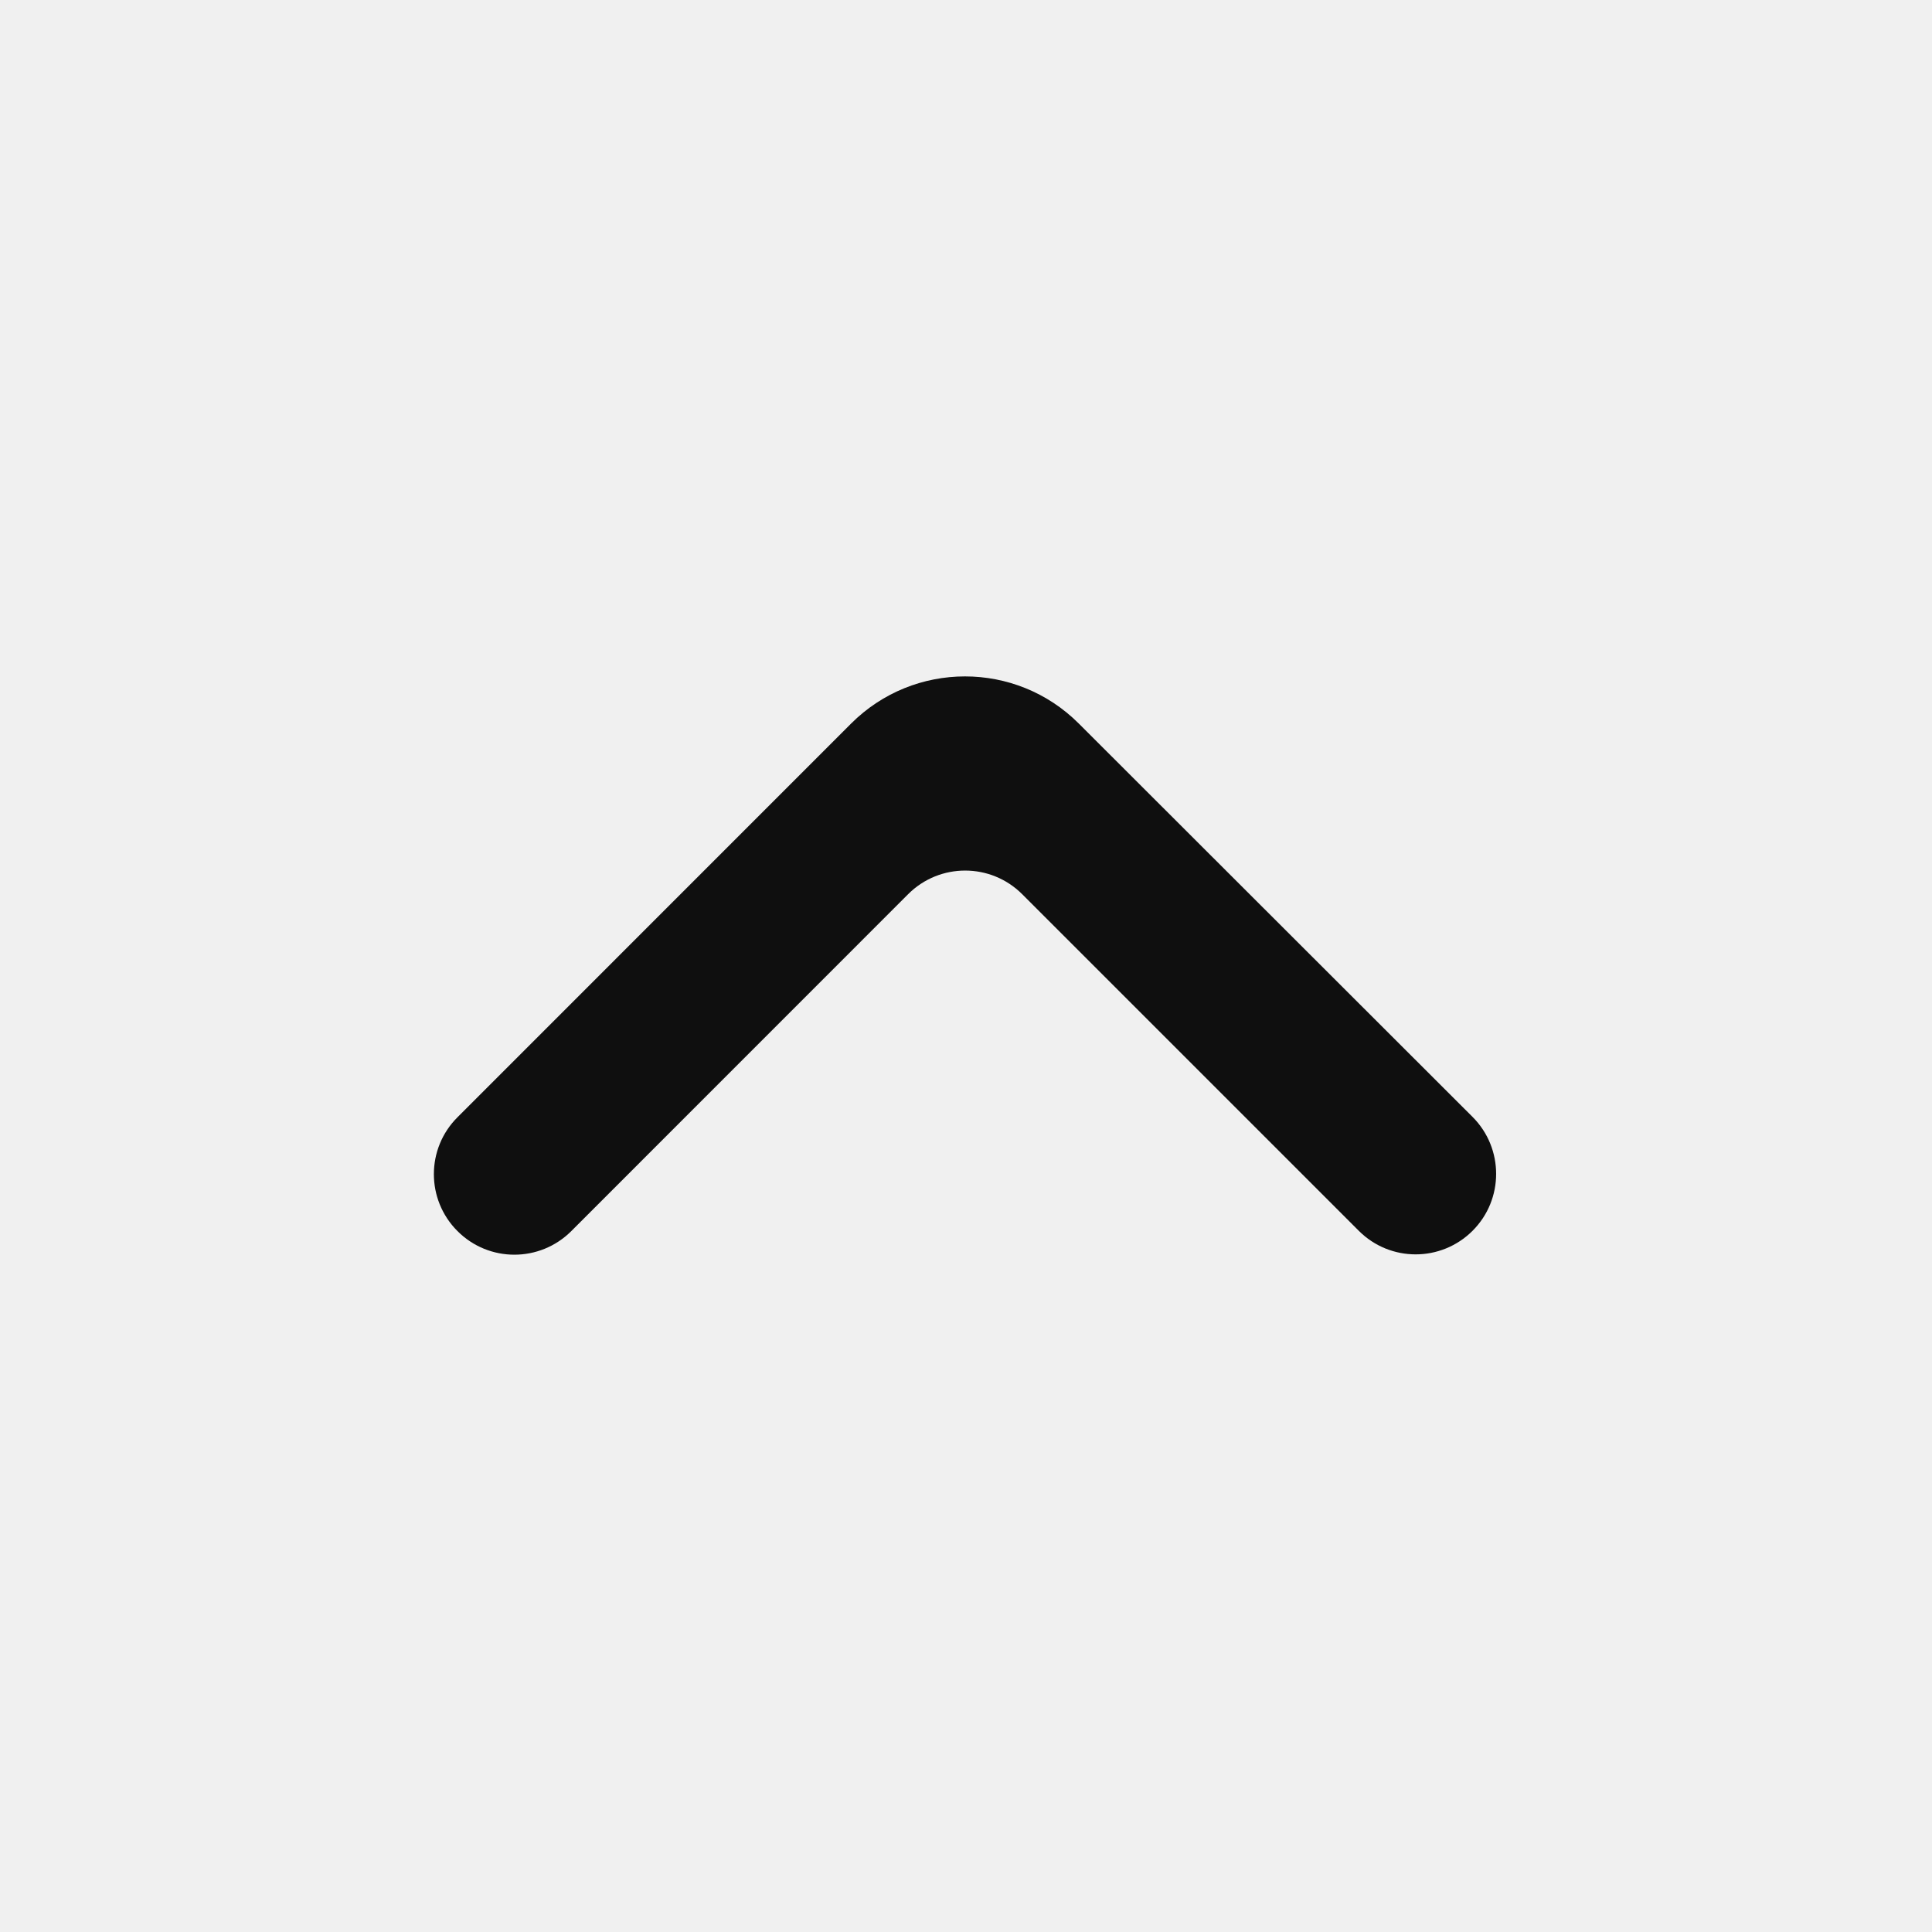
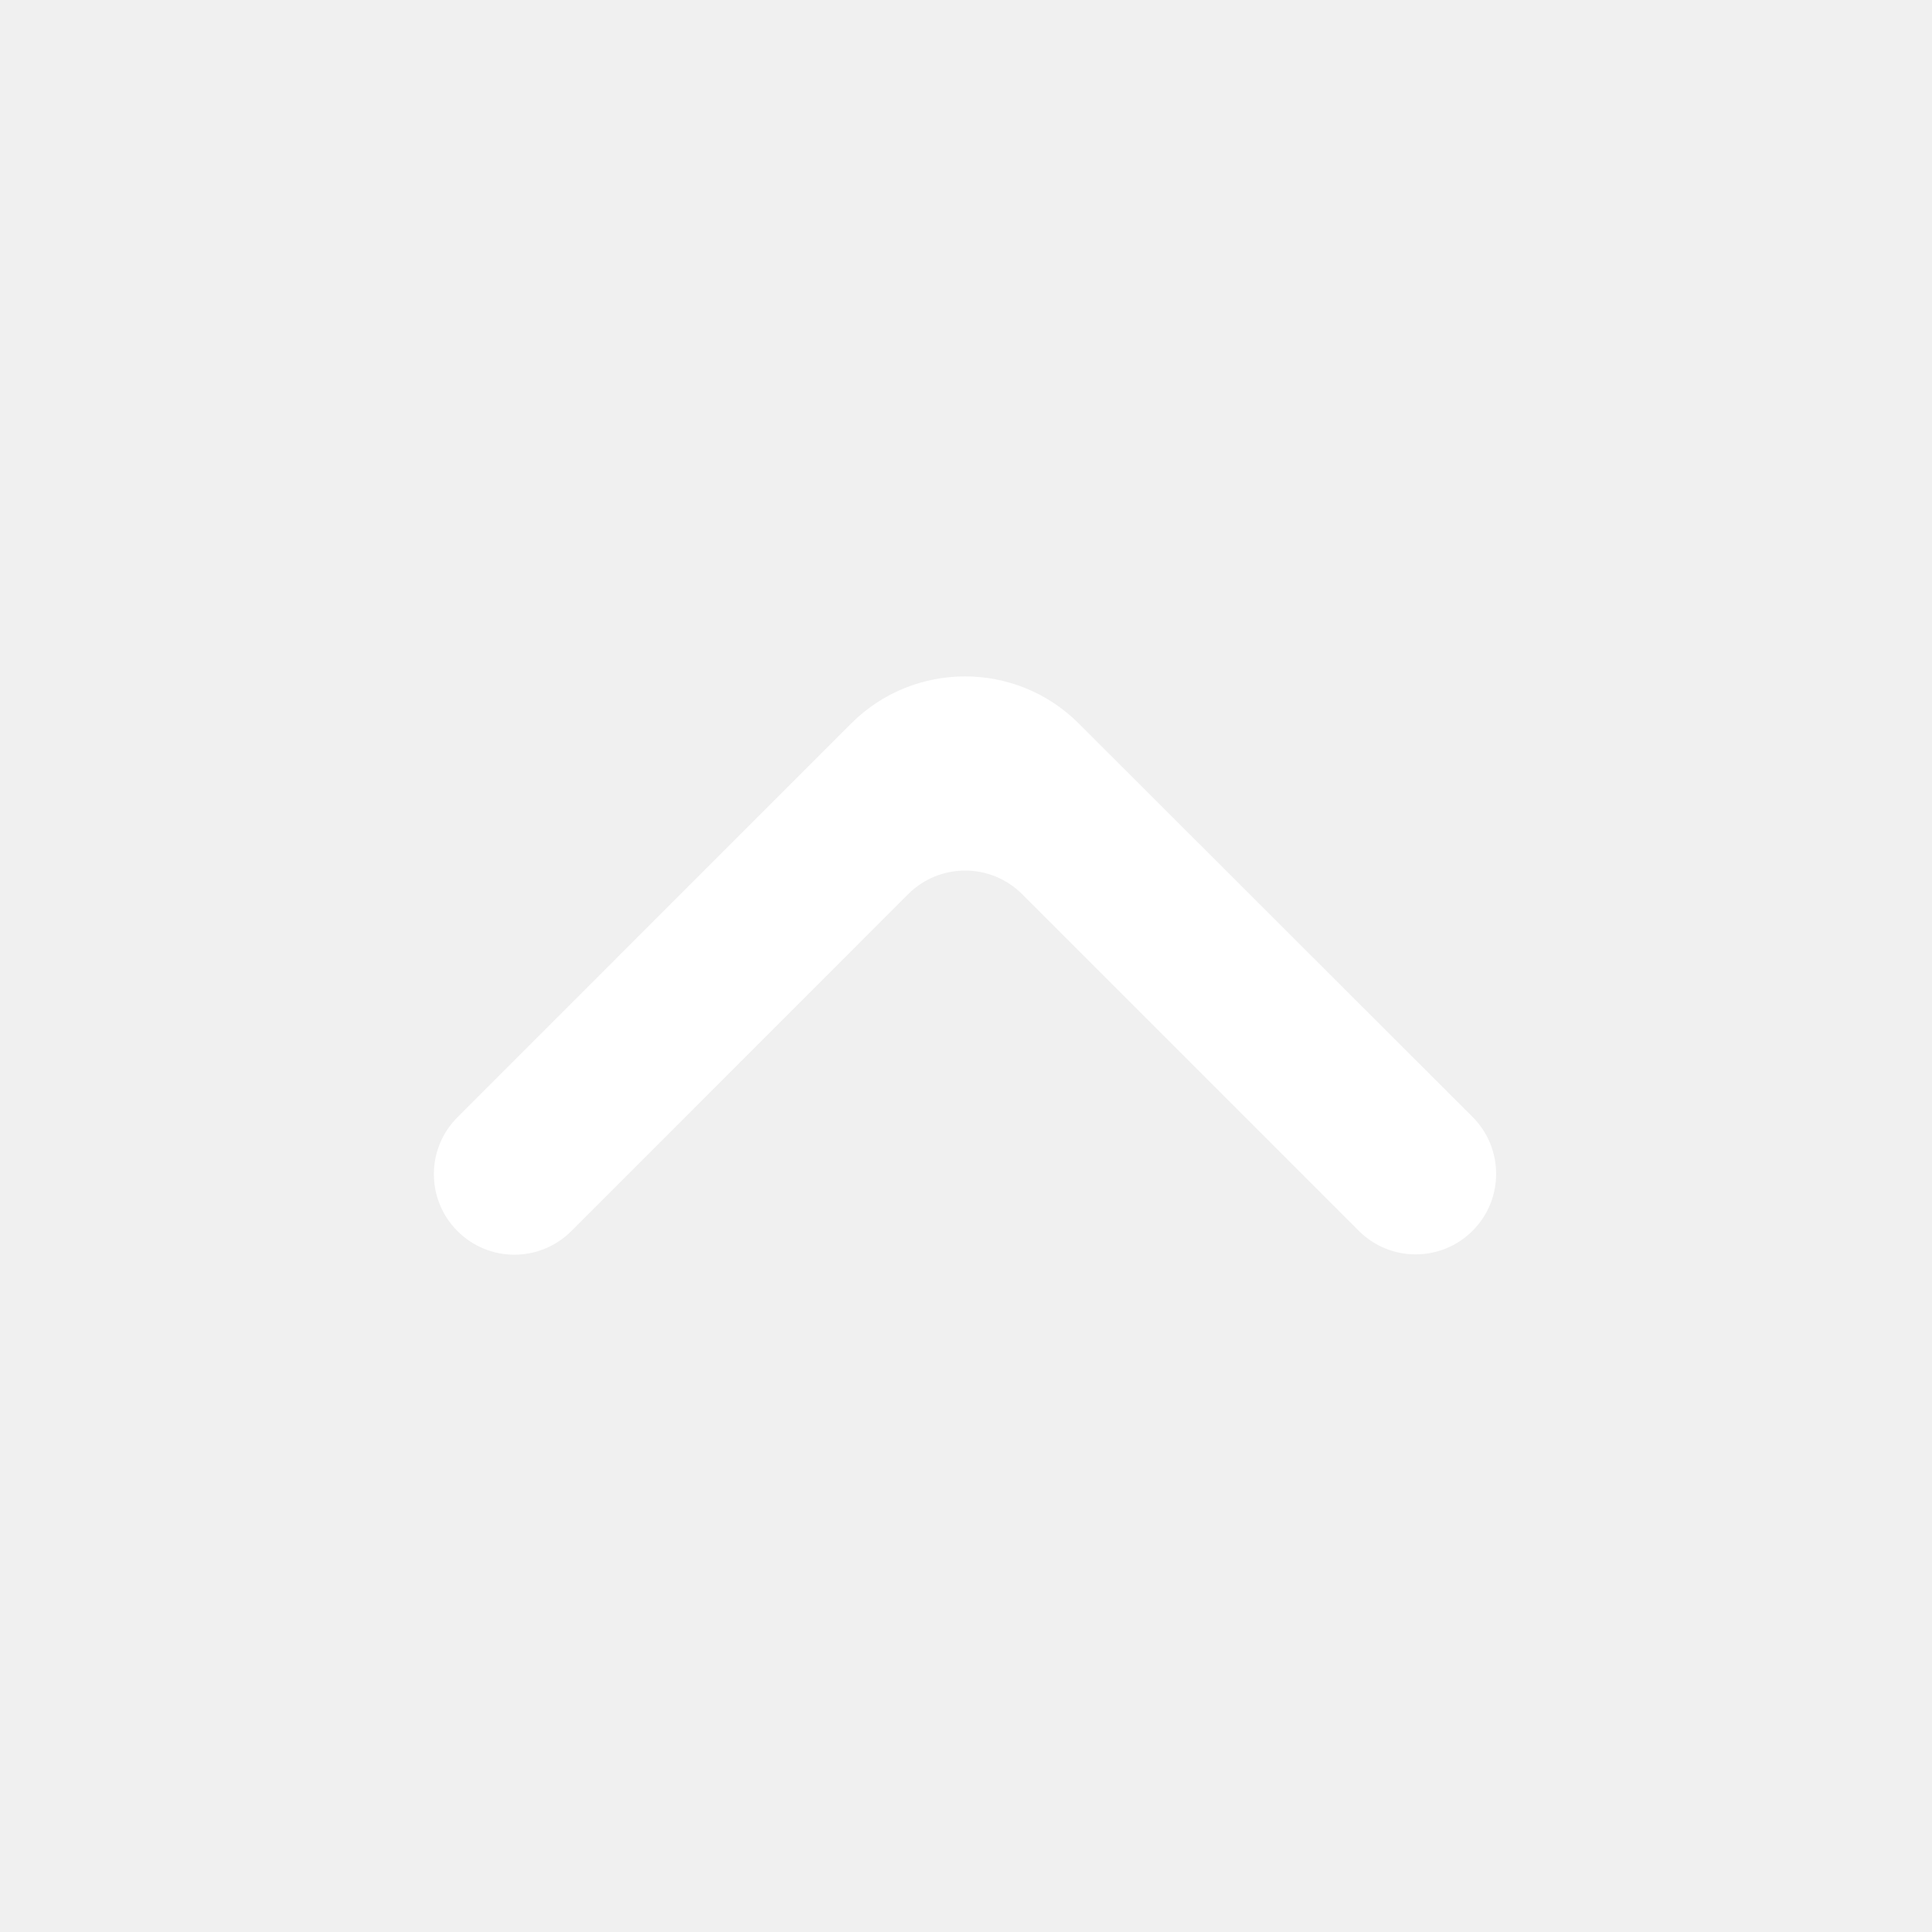
<svg xmlns="http://www.w3.org/2000/svg" width="800px" height="800px" viewBox="0 0 24 24" fill="none">
-   <path d="M18.293 15.289C18.683 14.899 18.683 14.266 18.293 13.875L13.401 8.988C12.62 8.207 11.354 8.208 10.573 8.988L5.683 13.879C5.292 14.269 5.292 14.902 5.683 15.293C6.073 15.684 6.706 15.684 7.097 15.293L11.282 11.107C11.673 10.717 12.306 10.717 12.697 11.107L16.879 15.289C17.269 15.68 17.902 15.68 18.293 15.289Z" fill="#0F0F0F" />
+   <path d="M18.293 15.289C18.683 14.899 18.683 14.266 18.293 13.875L13.401 8.988C12.62 8.207 11.354 8.208 10.573 8.988L5.683 13.879C5.292 14.269 5.292 14.902 5.683 15.293C6.073 15.684 6.706 15.684 7.097 15.293L11.282 11.107C11.673 10.717 12.306 10.717 12.697 11.107L16.879 15.289C17.269 15.68 17.902 15.68 18.293 15.289Z" fill="#FFFFFF" />
</svg>
